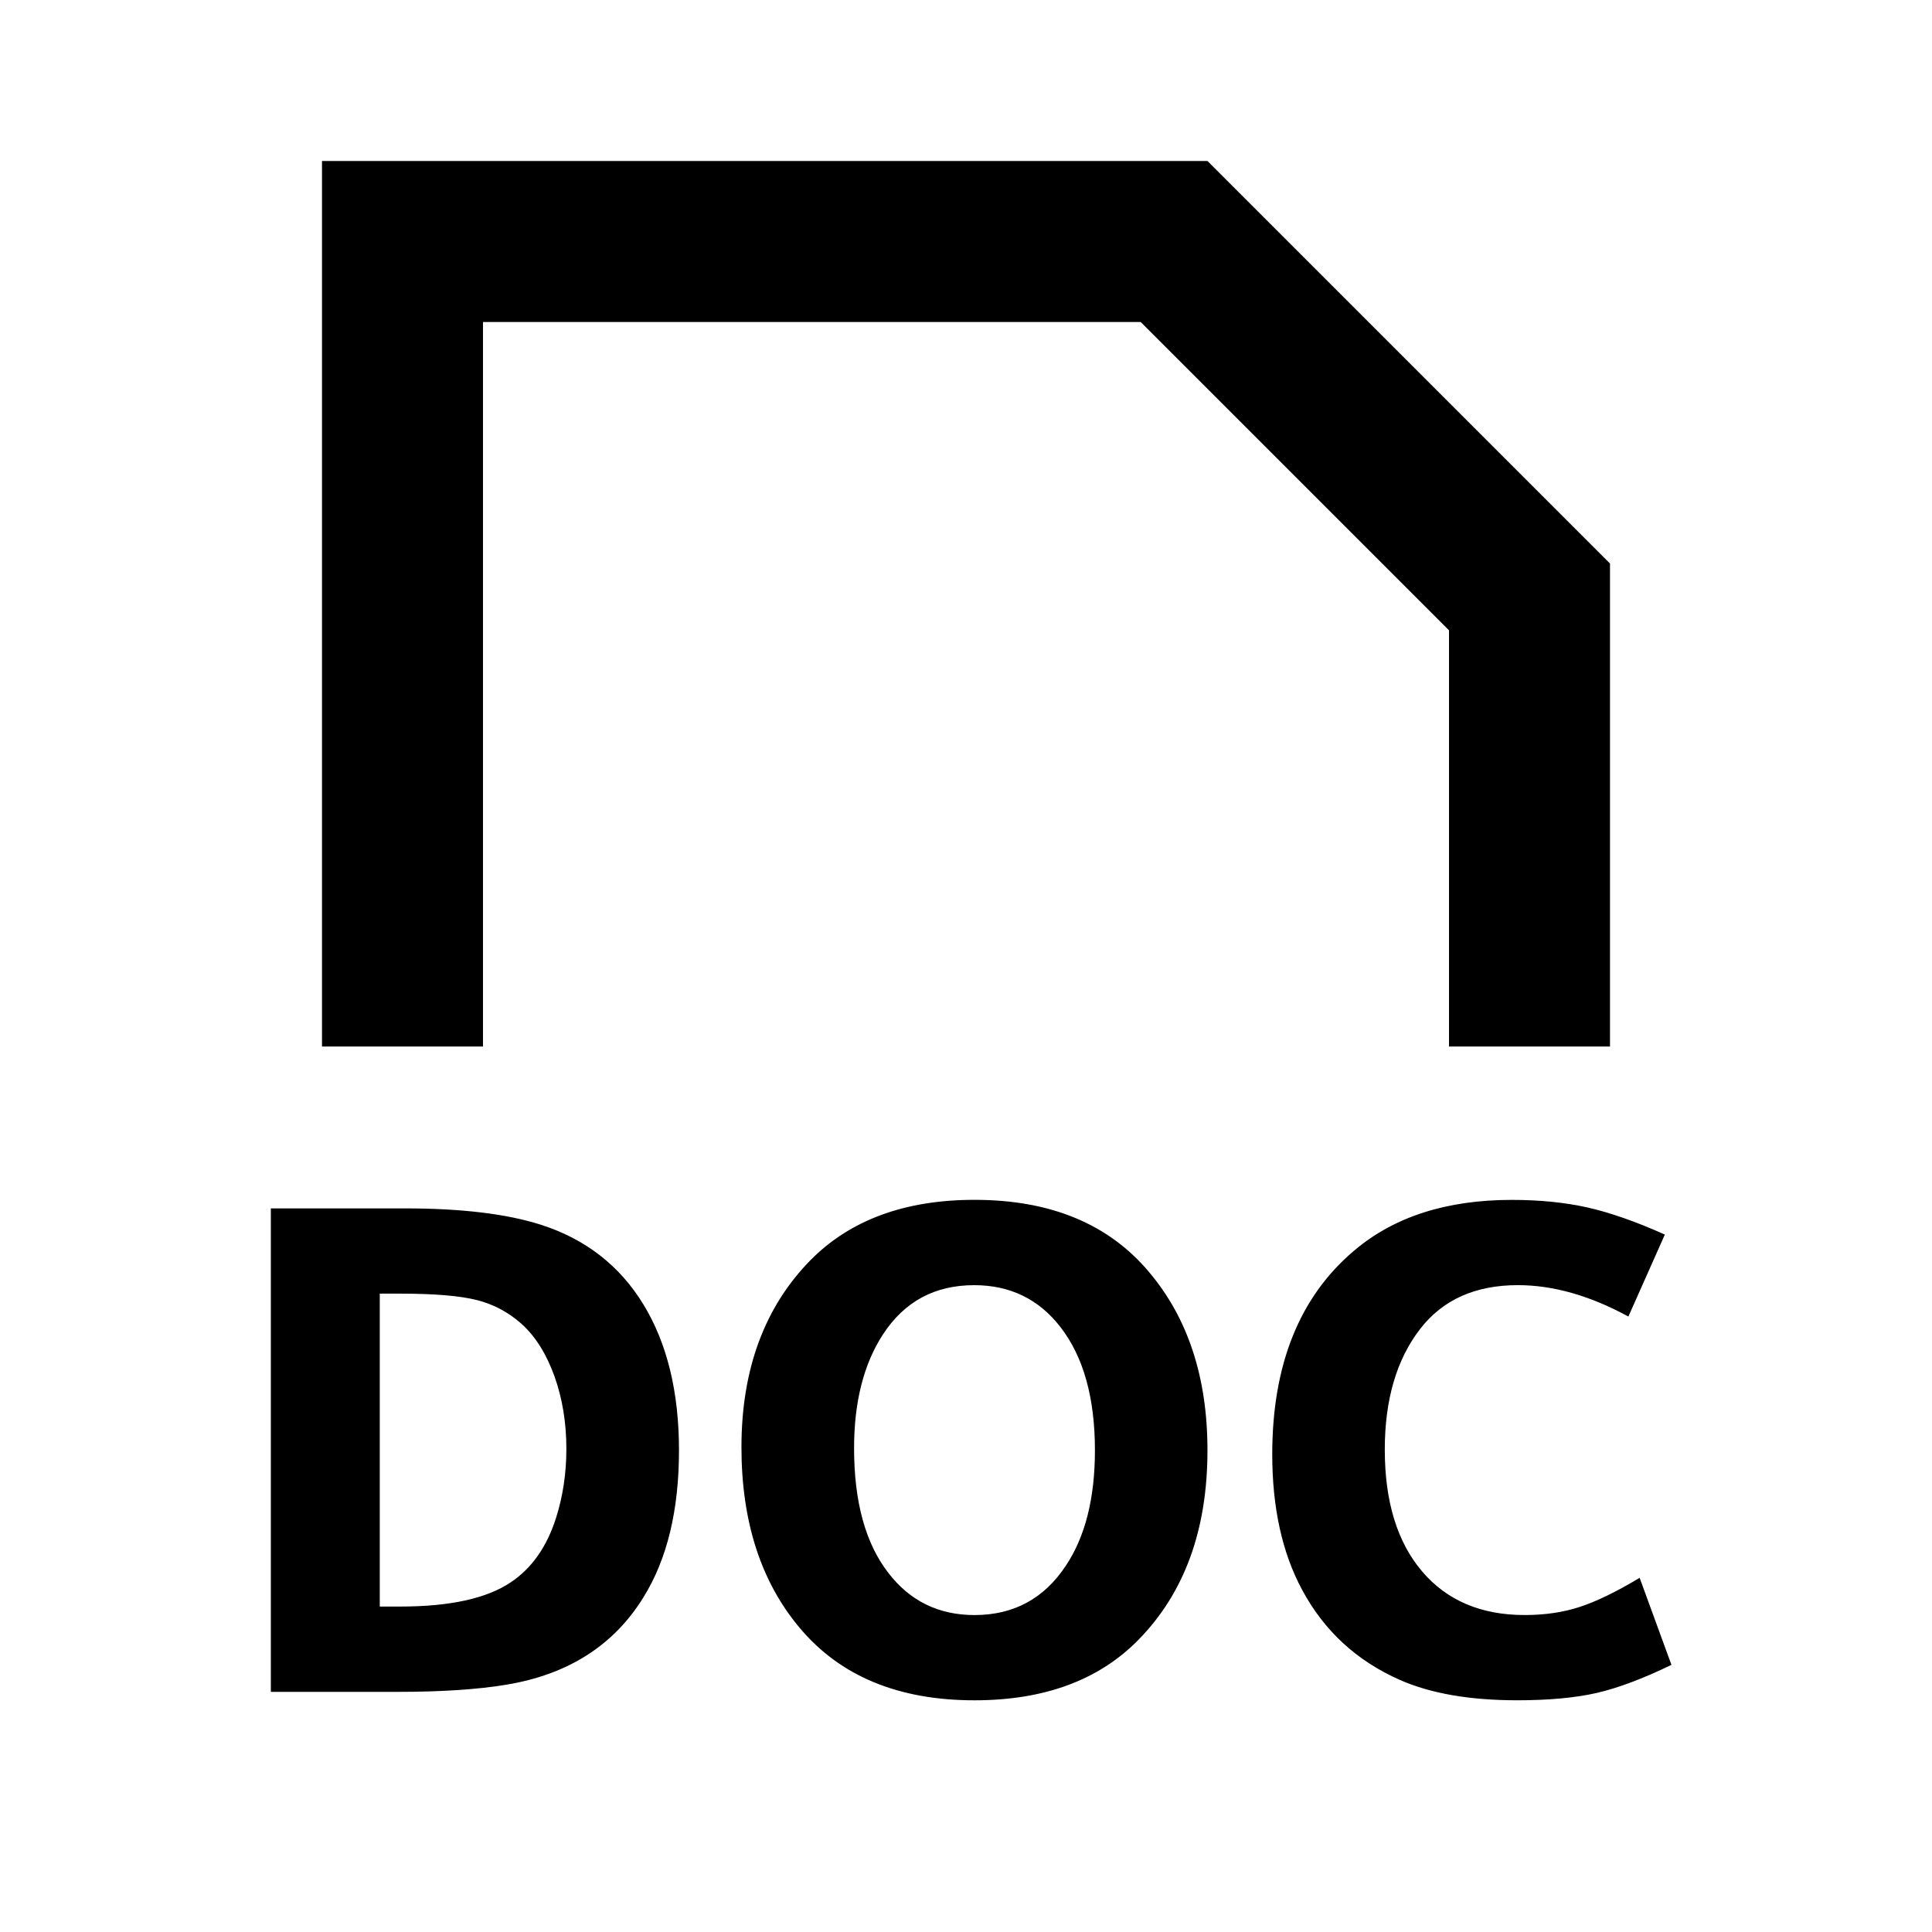
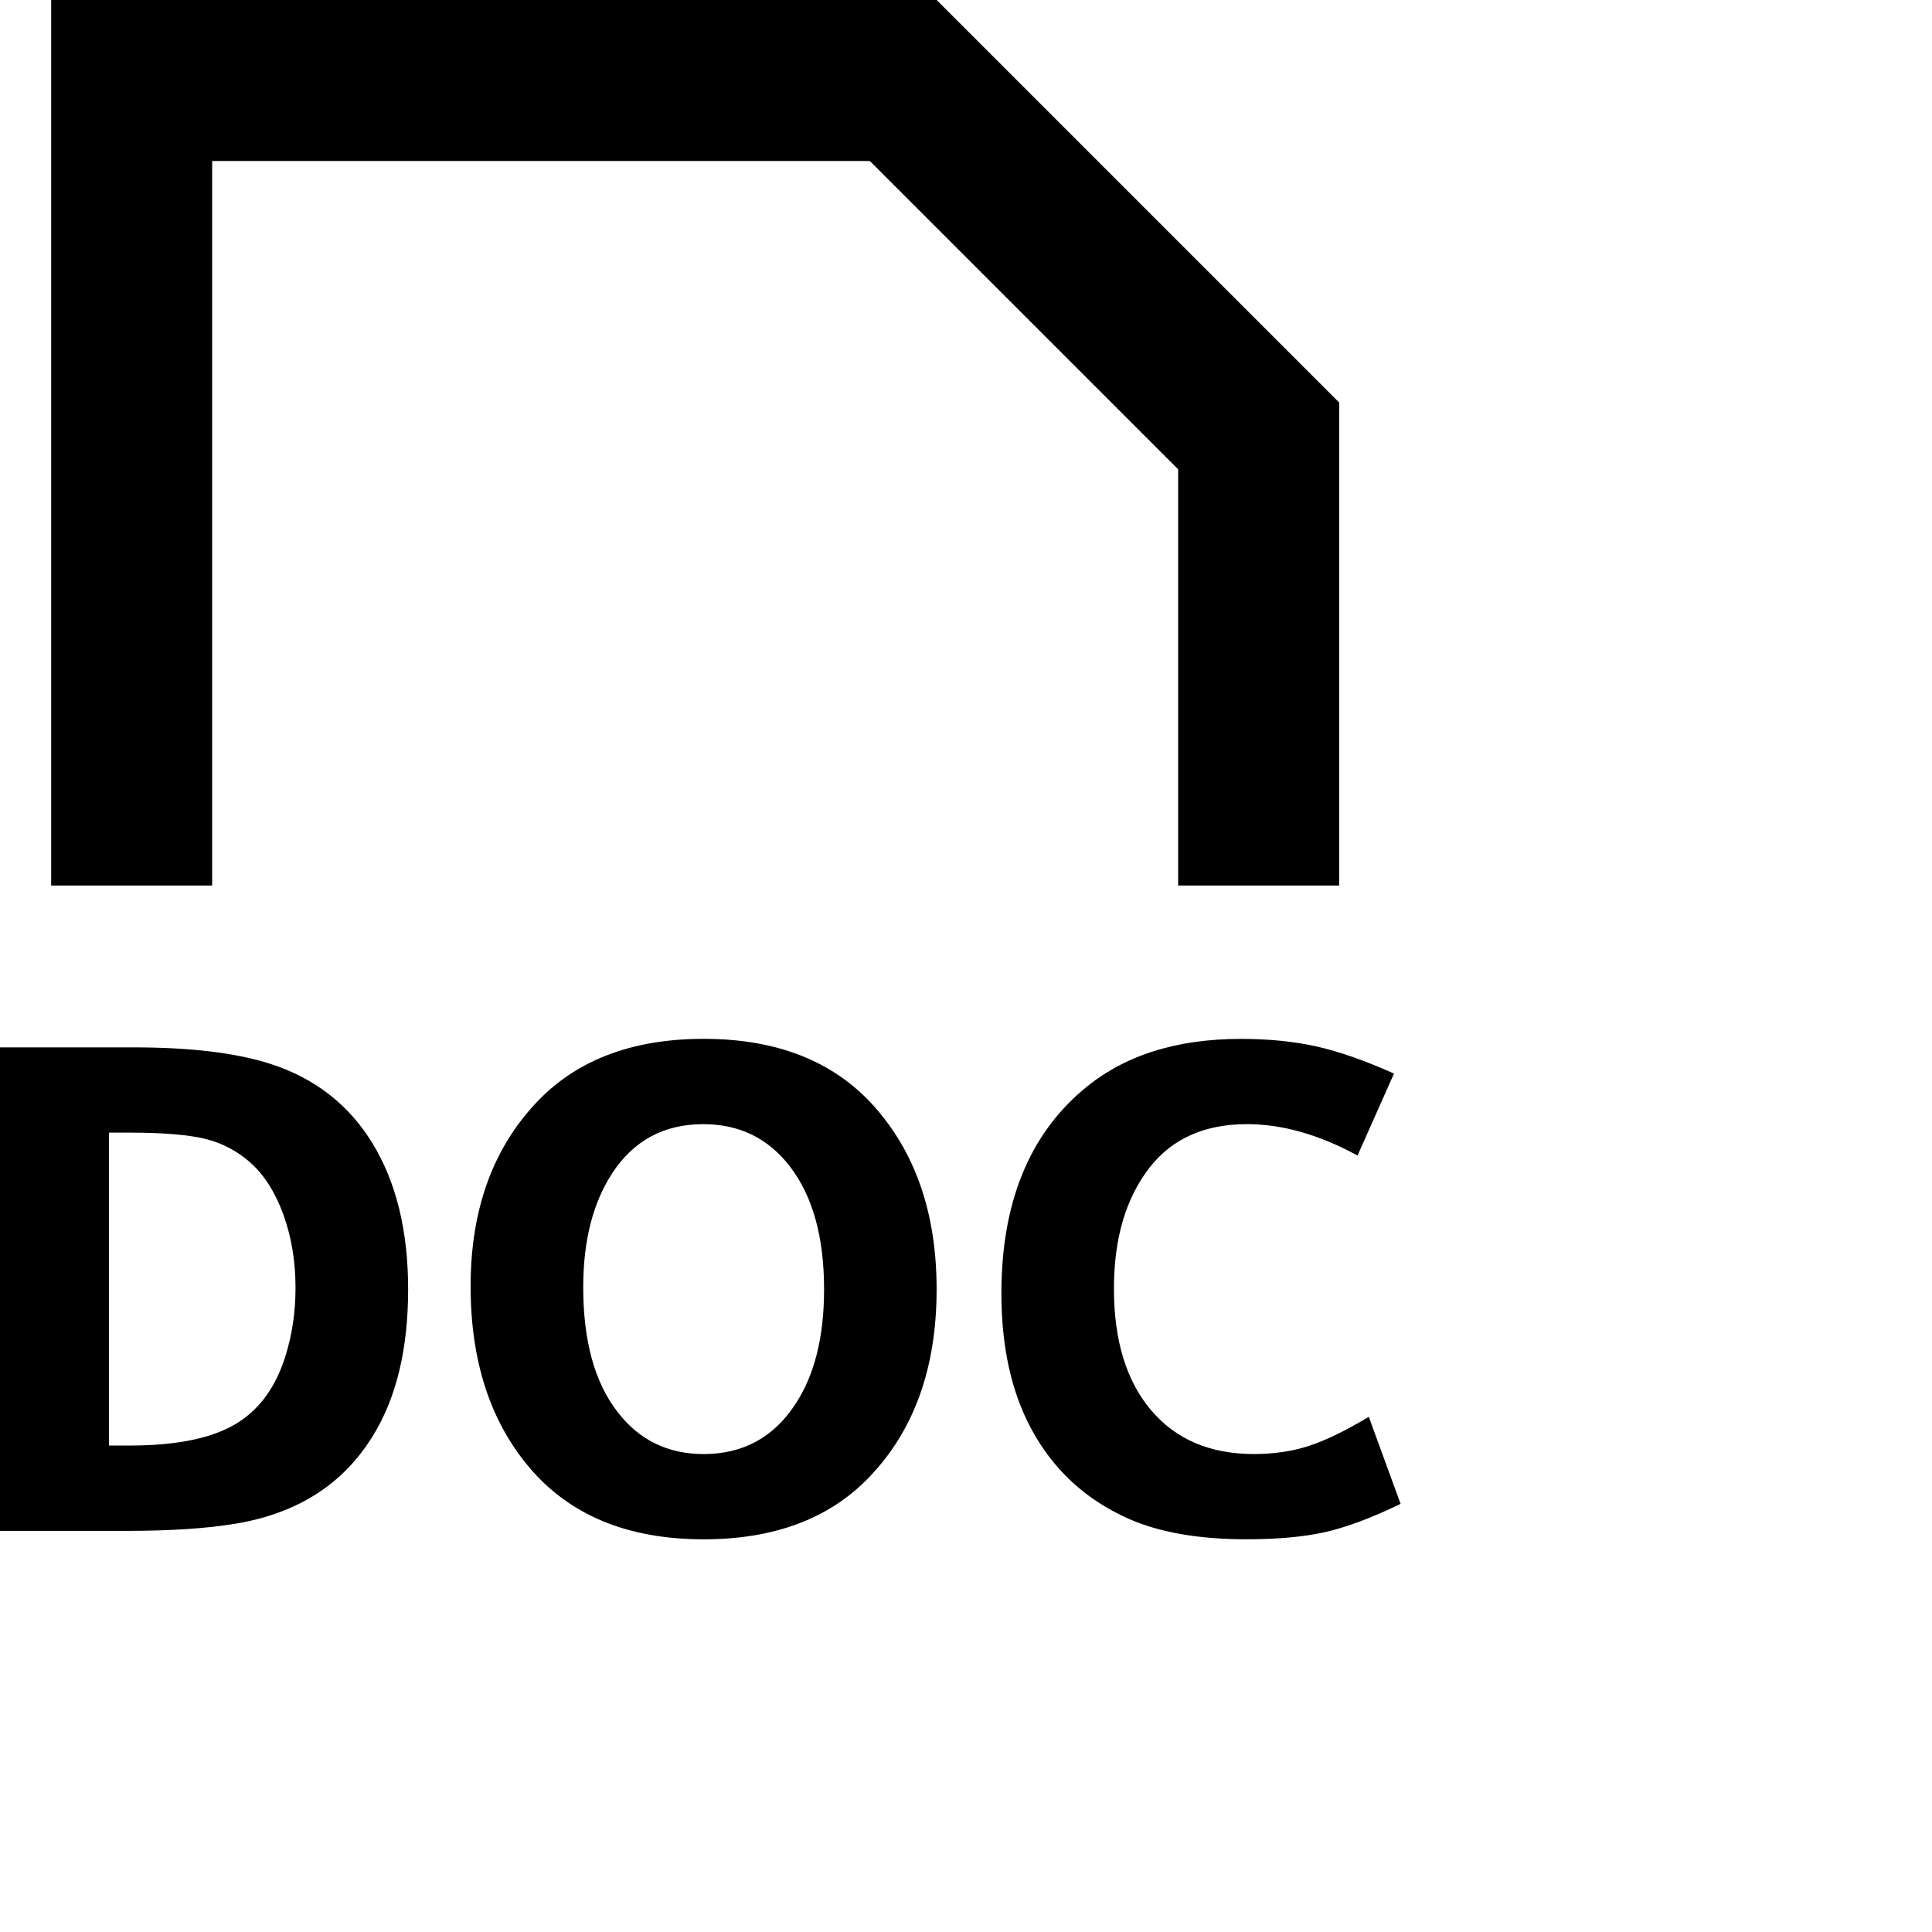
- <svg xmlns="http://www.w3.org/2000/svg" width="800px" height="800px" viewBox="0 0 512 512" version="1.1">
-   <g id="Page-1" stroke="none" stroke-width="1" fill="none" fill-rule="evenodd">
-     <g id="icon" fill="#000000" transform="translate(71.77813, 42.66667)">
-       <path d="M28.864,383.083 L34.368,383.083 C47.509,383.083 57.237,380.928 63.573,376.661 C69.12,372.971 73.131,367.296 75.584,359.573 C77.397,353.856 78.315,347.776 78.315,341.312 C78.315,334.379 77.269,327.957 75.157,322.048 C73.024,316.139 70.144,311.531 66.475,308.203 C62.976,305.088 58.987,302.955 54.528,301.845 C50.069,300.736 43.349,300.16 34.368,300.16 L28.864,300.16 L28.864,383.083 Z M-1.42108547e-14,405.696 L-1.42108547e-14,277.568 L35.456,277.568 C50.539,277.568 62.571,279.019 71.616,281.92 C83.435,285.717 92.459,292.757 98.731,303.019 C105.003,313.301 108.16,326.187 108.16,341.675 C108.16,357.589 105.003,370.581 98.731,380.651 C90.901,393.344 78.805,401.088 62.4,403.797 C54.869,405.056 45.227,405.696 33.472,405.696 L-1.42108547e-14,405.696 Z M186.389,297.916 C175.957,297.916 167.915,302.246 162.24,310.929 C157.12,318.78 154.56,328.828 154.56,341.116 C154.56,355.345 157.589,366.396 163.691,374.225 C169.408,381.649 177.024,385.34 186.475,385.34 C196.843,385.34 204.928,380.988 210.709,372.22 C215.829,364.518 218.389,354.342 218.389,341.67 C218.389,327.74 215.339,316.881 209.259,309.03 C203.541,301.628 195.904,297.916 186.389,297.916 M186.475,275.302 C206.613,275.302 222.037,281.681 232.768,294.481 C243.072,306.705 248.213,322.428 248.213,341.67 C248.213,362.705 242.133,379.43 229.973,391.846 C219.477,402.577 204.971,407.932 186.475,407.932 C166.357,407.932 150.912,401.553 140.181,388.774 C129.877,376.55 124.715,360.572 124.715,340.86 C124.715,320.252 130.816,303.718 142.997,291.302 C153.536,280.636 168.043,275.302 186.475,275.302 M362.746,375.477 L371.172,398.539 C363.556,402.229 356.943,404.704 351.268,406.005 C345.594,407.285 338.596,407.925 330.298,407.925 C317.754,407.925 307.386,406.133 299.194,402.528 C287.716,397.451 279.076,389.472 273.252,378.571 C268.004,368.8 265.38,356.853 265.38,342.752 C265.38,318.965 272.634,300.917 287.162,288.693 C297.7,279.776 311.61,275.317 328.847,275.317 C336.207,275.317 342.884,275.979 348.922,277.323 C354.938,278.688 361.786,281.077 369.423,284.512 L359.759,306.229 C349.583,300.683 339.812,297.909 330.468,297.909 C319.204,297.909 310.586,301.771 304.612,309.472 C298.34,317.557 295.204,328.224 295.204,341.493 C295.204,355.232 298.49,365.984 305.06,373.728 C311.631,381.472 320.698,385.333 332.282,385.333 C337.508,385.333 342.351,384.651 346.746,383.221 C351.14,381.813 356.474,379.232 362.746,375.477 M248.222,7.10542736e-15 L13.555,7.10542736e-15 L13.555,234.667 L56.222,234.667 L56.222,192 L56.222,169.6 L56.222,42.667 L230.515,42.667 L312.222,124.373 L312.222,169.6 L312.222,192 L312.222,234.667 L354.889,234.667 L354.889,106.667 L248.222,7.10542736e-15 L248.222,7.10542736e-15 Z" id="DOC">
- 
- </path>
-     </g>
+ <svg xmlns="http://www.w3.org/2000/svg" viewBox="0 0 512 512" version="1.1">
+   <g id="doc">
+     <path d="M28.864,383.083 L34.368,383.083 C47.509,383.083 57.237,380.928 63.573,376.661 C69.12,372.971 73.131,367.296 75.584,359.573 C77.397,353.856 78.315,347.776 78.315,341.312 C78.315,334.379 77.269,327.957 75.157,322.048 C73.024,316.139 70.144,311.531 66.475,308.203 C62.976,305.088 58.987,302.955 54.528,301.845 C50.069,300.736 43.349,300.16 34.368,300.16 L28.864,300.16 L28.864,383.083 Z M-1.42108547e-14,405.696 L-1.42108547e-14,277.568 L35.456,277.568 C50.539,277.568 62.571,279.019 71.616,281.92 C83.435,285.717 92.459,292.757 98.731,303.019 C105.003,313.301 108.16,326.187 108.16,341.675 C108.16,357.589 105.003,370.581 98.731,380.651 C90.901,393.344 78.805,401.088 62.4,403.797 C54.869,405.056 45.227,405.696 33.472,405.696 L-1.42108547e-14,405.696 Z M186.389,297.916 C175.957,297.916 167.915,302.246 162.24,310.929 C157.12,318.78 154.56,328.828 154.56,341.116 C154.56,355.345 157.589,366.396 163.691,374.225 C169.408,381.649 177.024,385.34 186.475,385.34 C196.843,385.34 204.928,380.988 210.709,372.22 C215.829,364.518 218.389,354.342 218.389,341.67 C218.389,327.74 215.339,316.881 209.259,309.03 C203.541,301.628 195.904,297.916 186.389,297.916 M186.475,275.302 C206.613,275.302 222.037,281.681 232.768,294.481 C243.072,306.705 248.213,322.428 248.213,341.67 C248.213,362.705 242.133,379.43 229.973,391.846 C219.477,402.577 204.971,407.932 186.475,407.932 C166.357,407.932 150.912,401.553 140.181,388.774 C129.877,376.55 124.715,360.572 124.715,340.86 C124.715,320.252 130.816,303.718 142.997,291.302 C153.536,280.636 168.043,275.302 186.475,275.302 M362.746,375.477 L371.172,398.539 C363.556,402.229 356.943,404.704 351.268,406.005 C345.594,407.285 338.596,407.925 330.298,407.925 C317.754,407.925 307.386,406.133 299.194,402.528 C287.716,397.451 279.076,389.472 273.252,378.571 C268.004,368.8 265.38,356.853 265.38,342.752 C265.38,318.965 272.634,300.917 287.162,288.693 C297.7,279.776 311.61,275.317 328.847,275.317 C336.207,275.317 342.884,275.979 348.922,277.323 C354.938,278.688 361.786,281.077 369.423,284.512 L359.759,306.229 C349.583,300.683 339.812,297.909 330.468,297.909 C319.204,297.909 310.586,301.771 304.612,309.472 C298.34,317.557 295.204,328.224 295.204,341.493 C295.204,355.232 298.49,365.984 305.06,373.728 C311.631,381.472 320.698,385.333 332.282,385.333 C337.508,385.333 342.351,384.651 346.746,383.221 C351.14,381.813 356.474,379.232 362.746,375.477 M248.222,7.10542736e-15 L13.555,7.10542736e-15 L13.555,234.667 L56.222,234.667 L56.222,192 L56.222,169.6 L56.222,42.667 L230.515,42.667 L312.222,124.373 L312.222,169.6 L312.222,192 L312.222,234.667 L354.889,234.667 L354.889,106.667 L248.222,7.10542736e-15 L248.222,7.10542736e-15 Z" />
  </g>
</svg>
